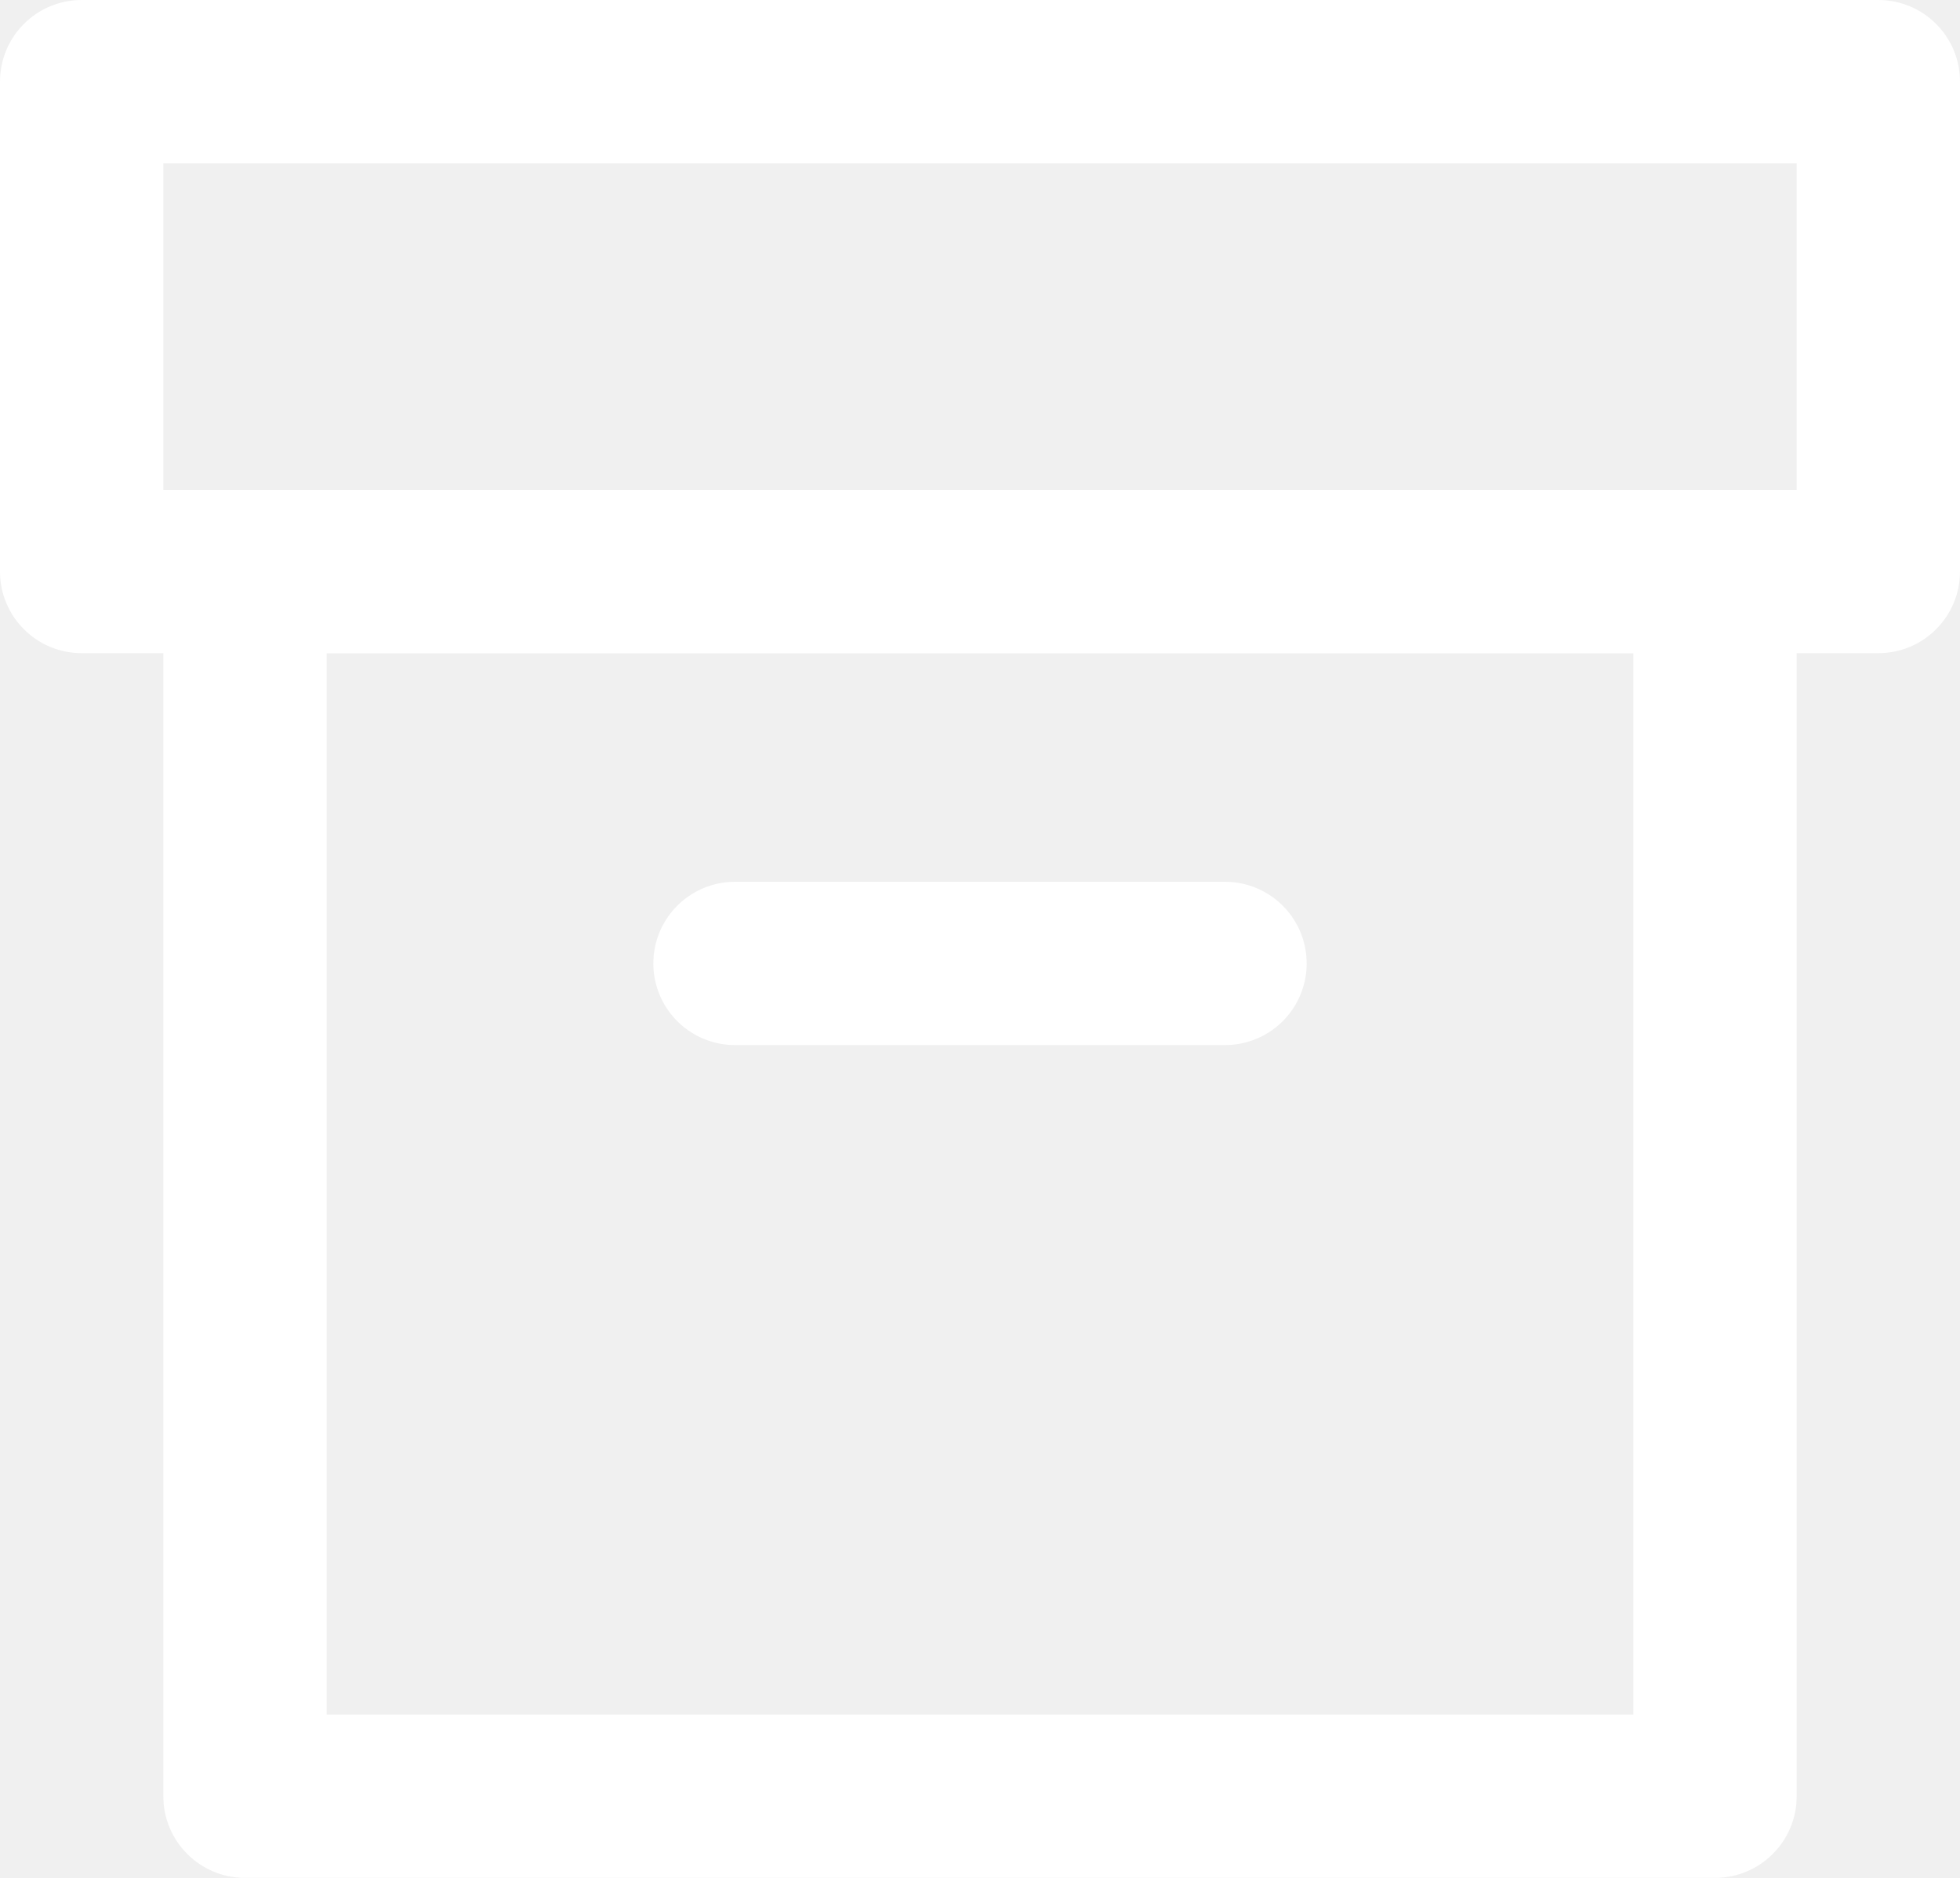
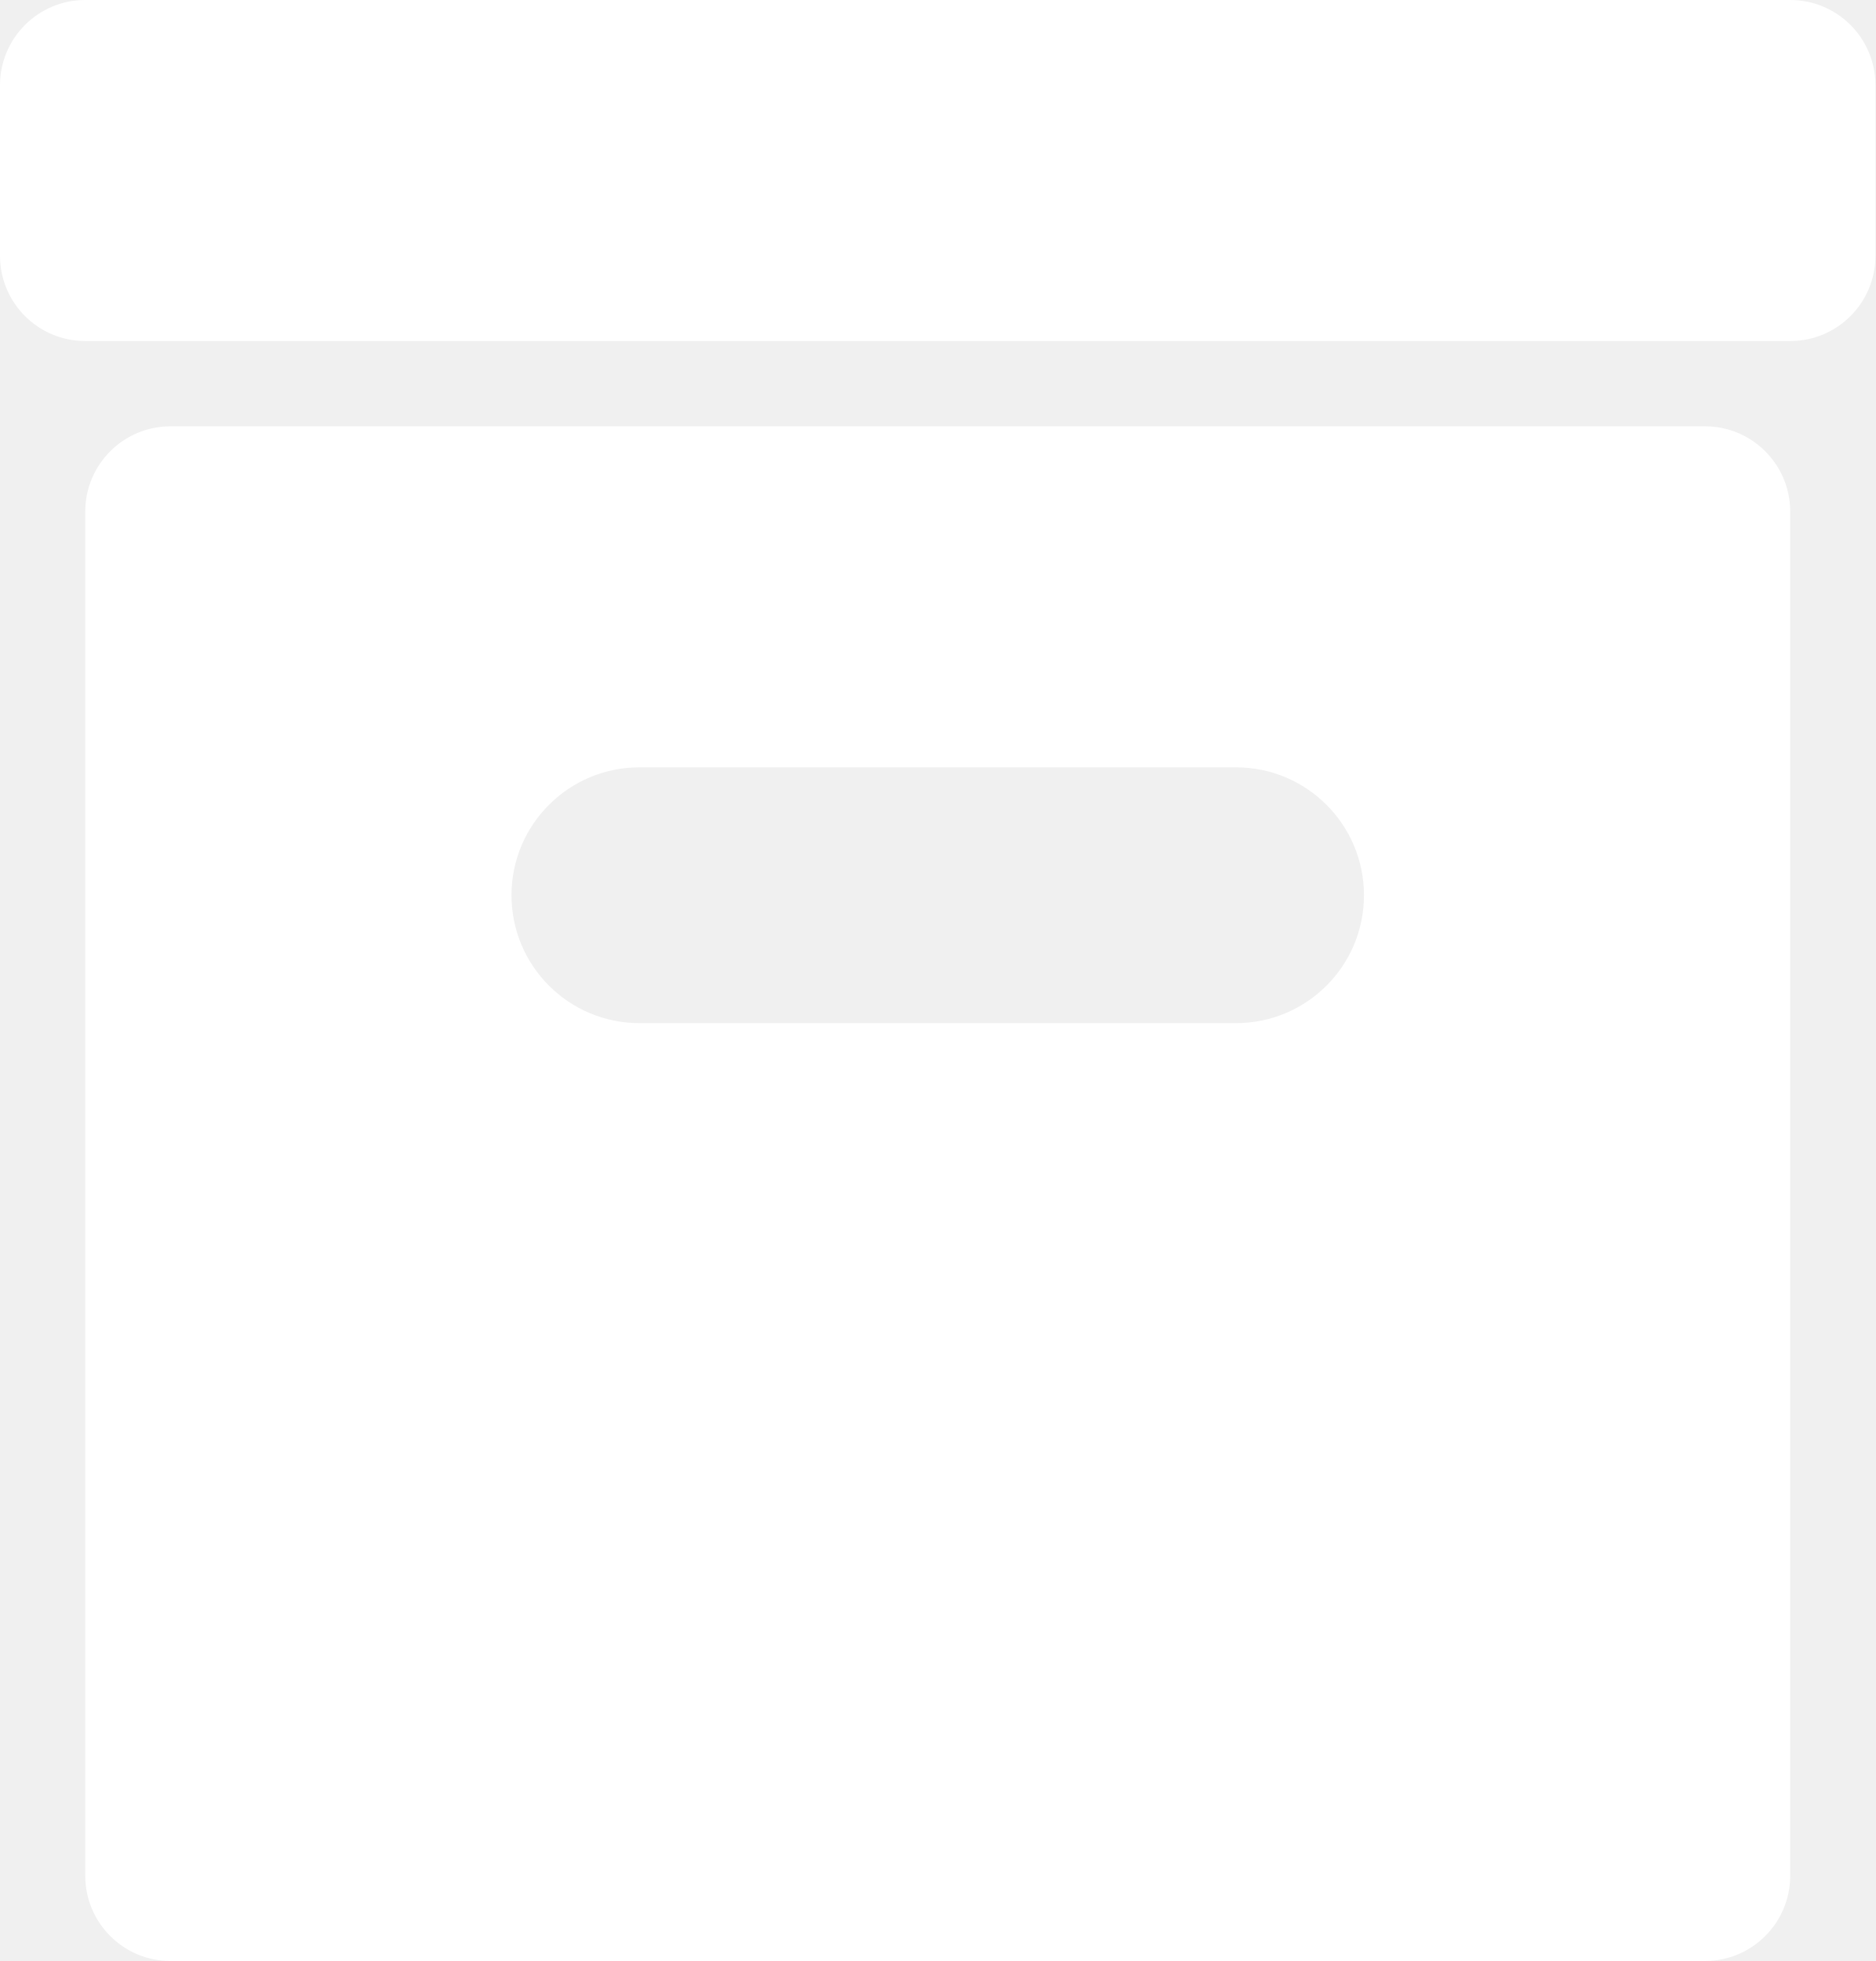
- <svg xmlns="http://www.w3.org/2000/svg" width="24" height="23" viewBox="0 0 24 23" fill="none">
+ <svg xmlns="http://www.w3.org/2000/svg" width="22" height="23" viewBox="0 0 22 23" fill="none">
  <mask id="path-1-inside-1_145_29" fill="white">
-     <rect x="2" y="6" width="20" height="17" rx="1" />
+     <rect width="22" height="4" rx="1" />
  </mask>
-   <rect x="2" y="6" width="20" height="17" rx="1" stroke="white" stroke-width="4" mask="url(#path-1-inside-1_145_29)" />
-   <mask id="path-2-inside-2_145_29" fill="white">
-     <rect width="24" height="8" rx="1" />
-   </mask>
-   <rect width="24" height="8" rx="1" stroke="white" stroke-width="4" mask="url(#path-2-inside-2_145_29)" />
-   <line x1="9" y1="11.8" x2="15" y2="11.8" stroke="white" stroke-width="2" stroke-linecap="round" />
+   <rect width="22" height="4" rx="1" stroke="white" stroke-width="4" mask="url(#path-1-inside-1_145_29)" />
+   <path fill-rule="evenodd" clip-rule="evenodd" d="M2 5C1.448 5 1 5.448 1 6V22C1 22.552 1.448 23 2 23H20C20.552 23 21 22.552 21 22V6C21 5.448 20.552 5 20 5H2ZM7.5 9C6.672 9 6 9.672 6 10.5C6 11.328 6.672 12 7.5 12H14.5C15.328 12 16 11.328 16 10.5C16 9.672 15.328 9 14.5 9H7.5Z" fill="white" />
</svg>
